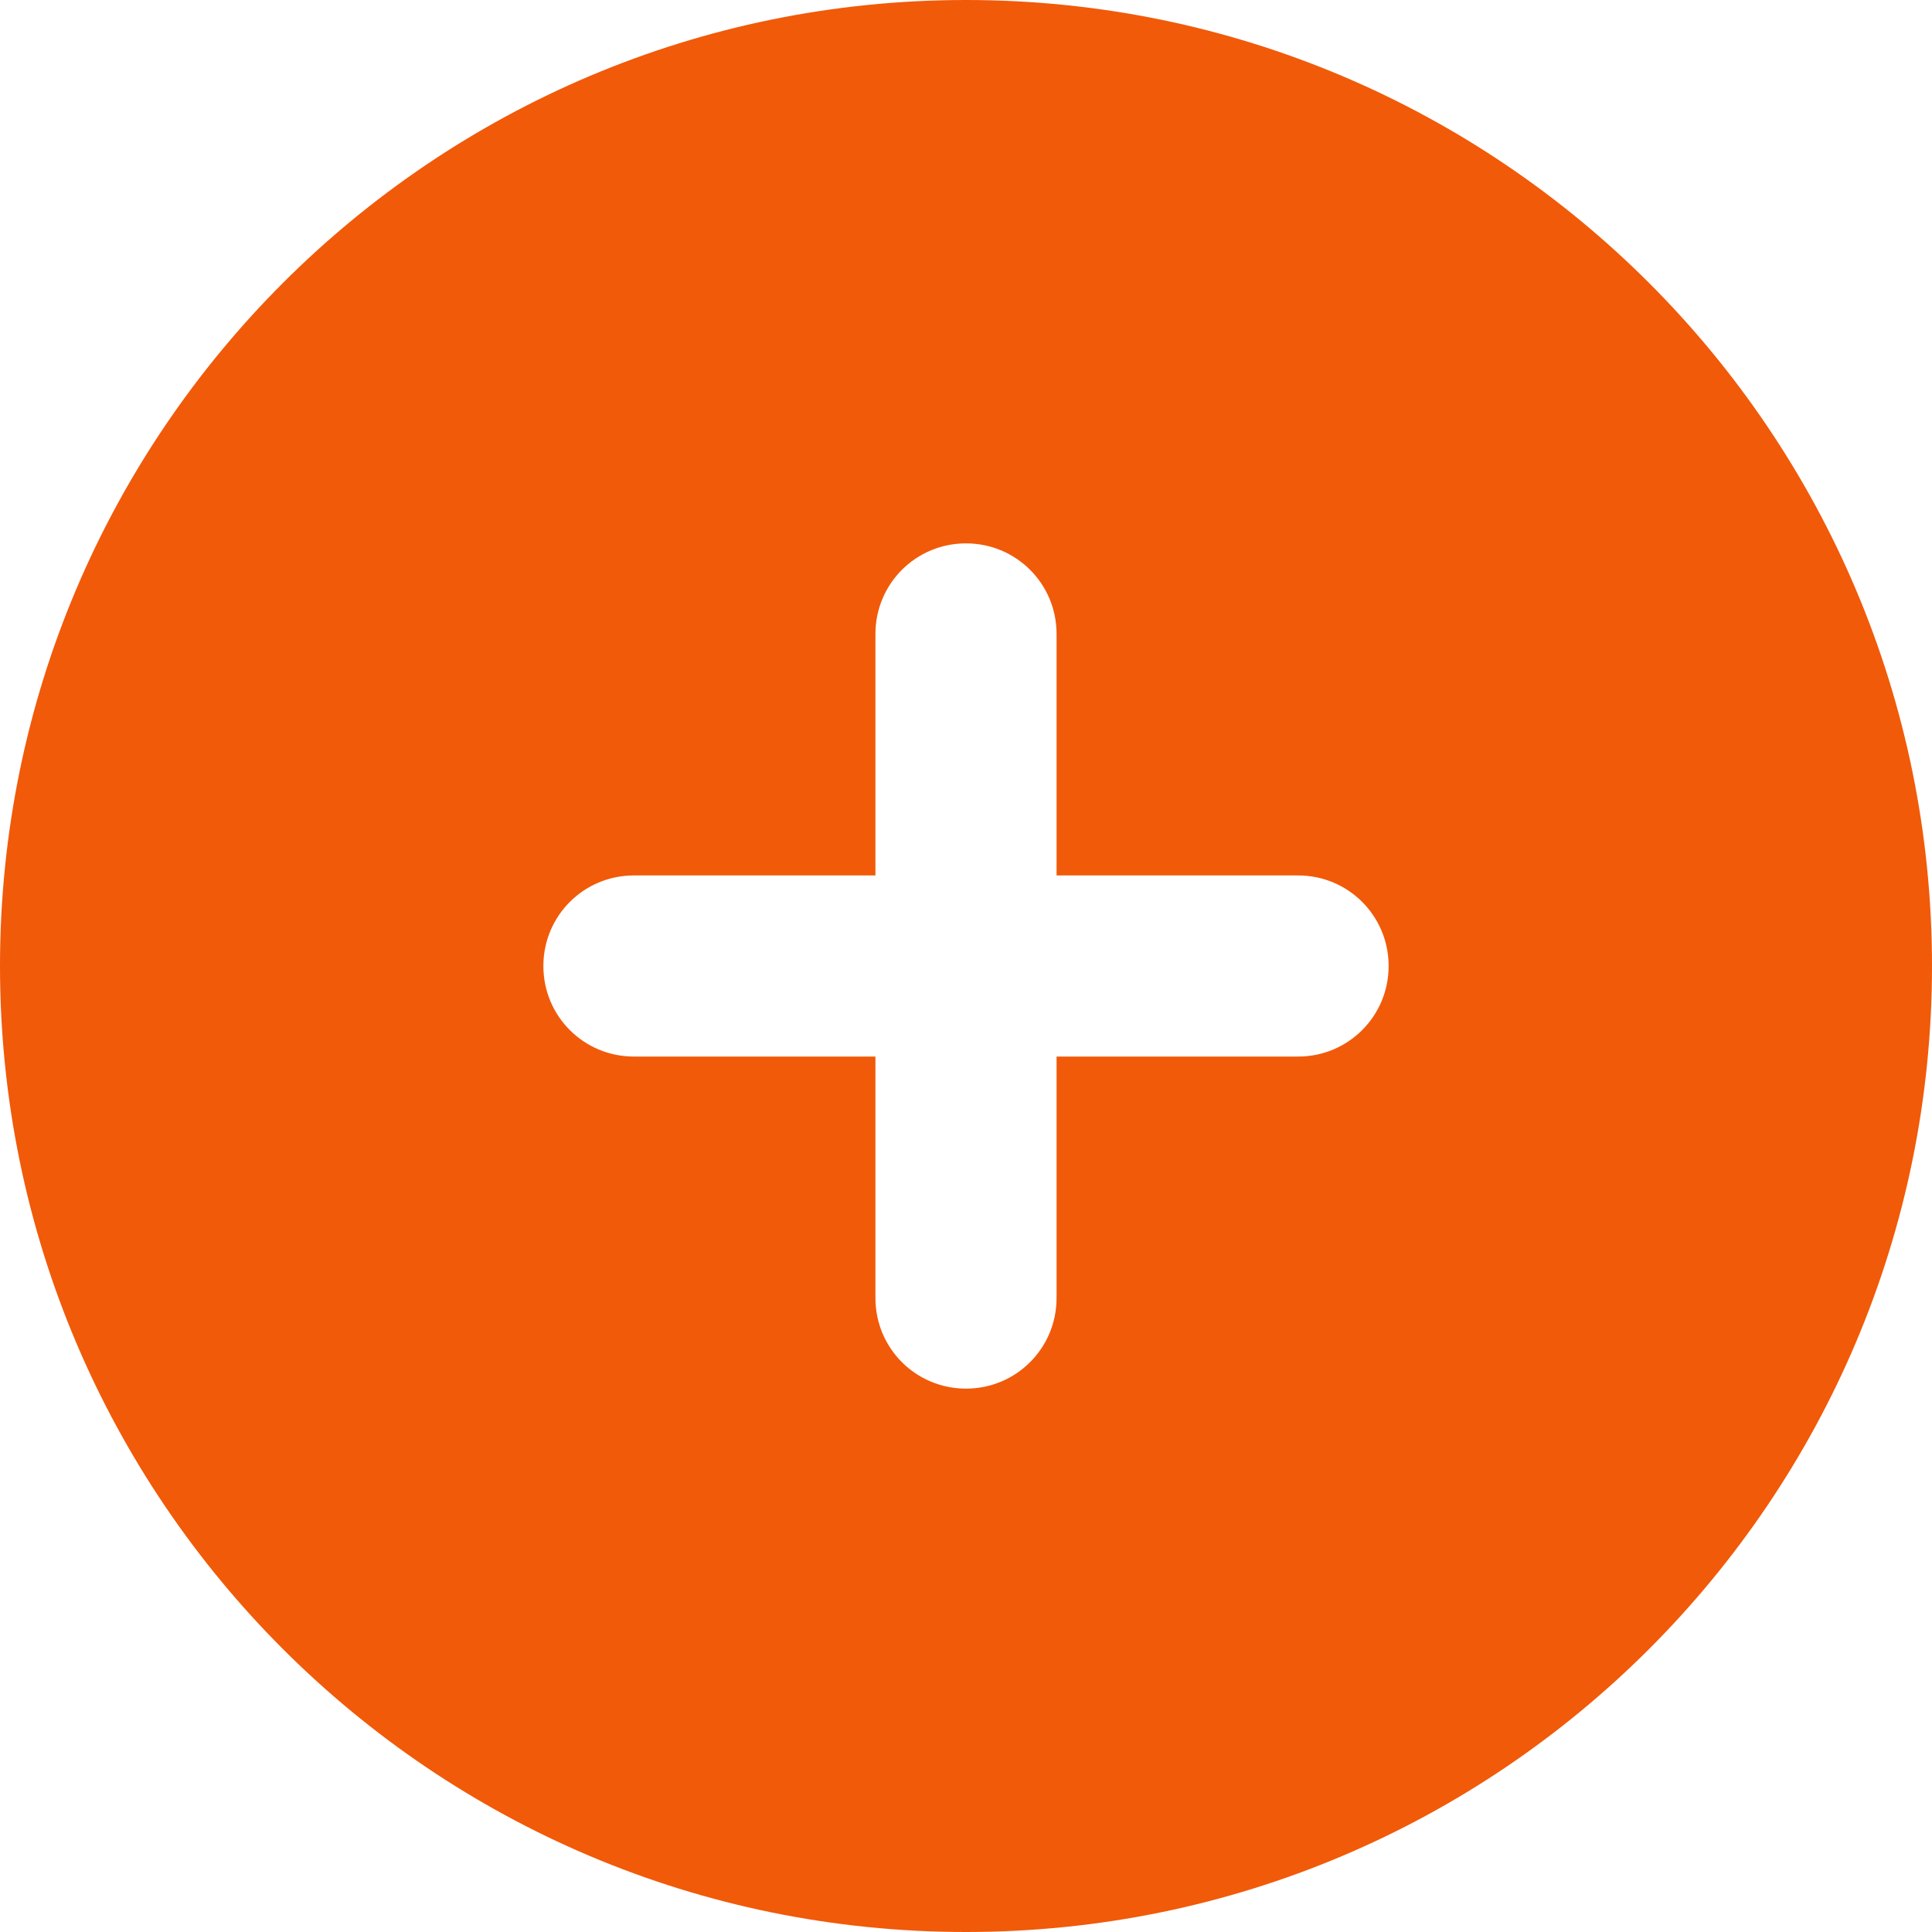
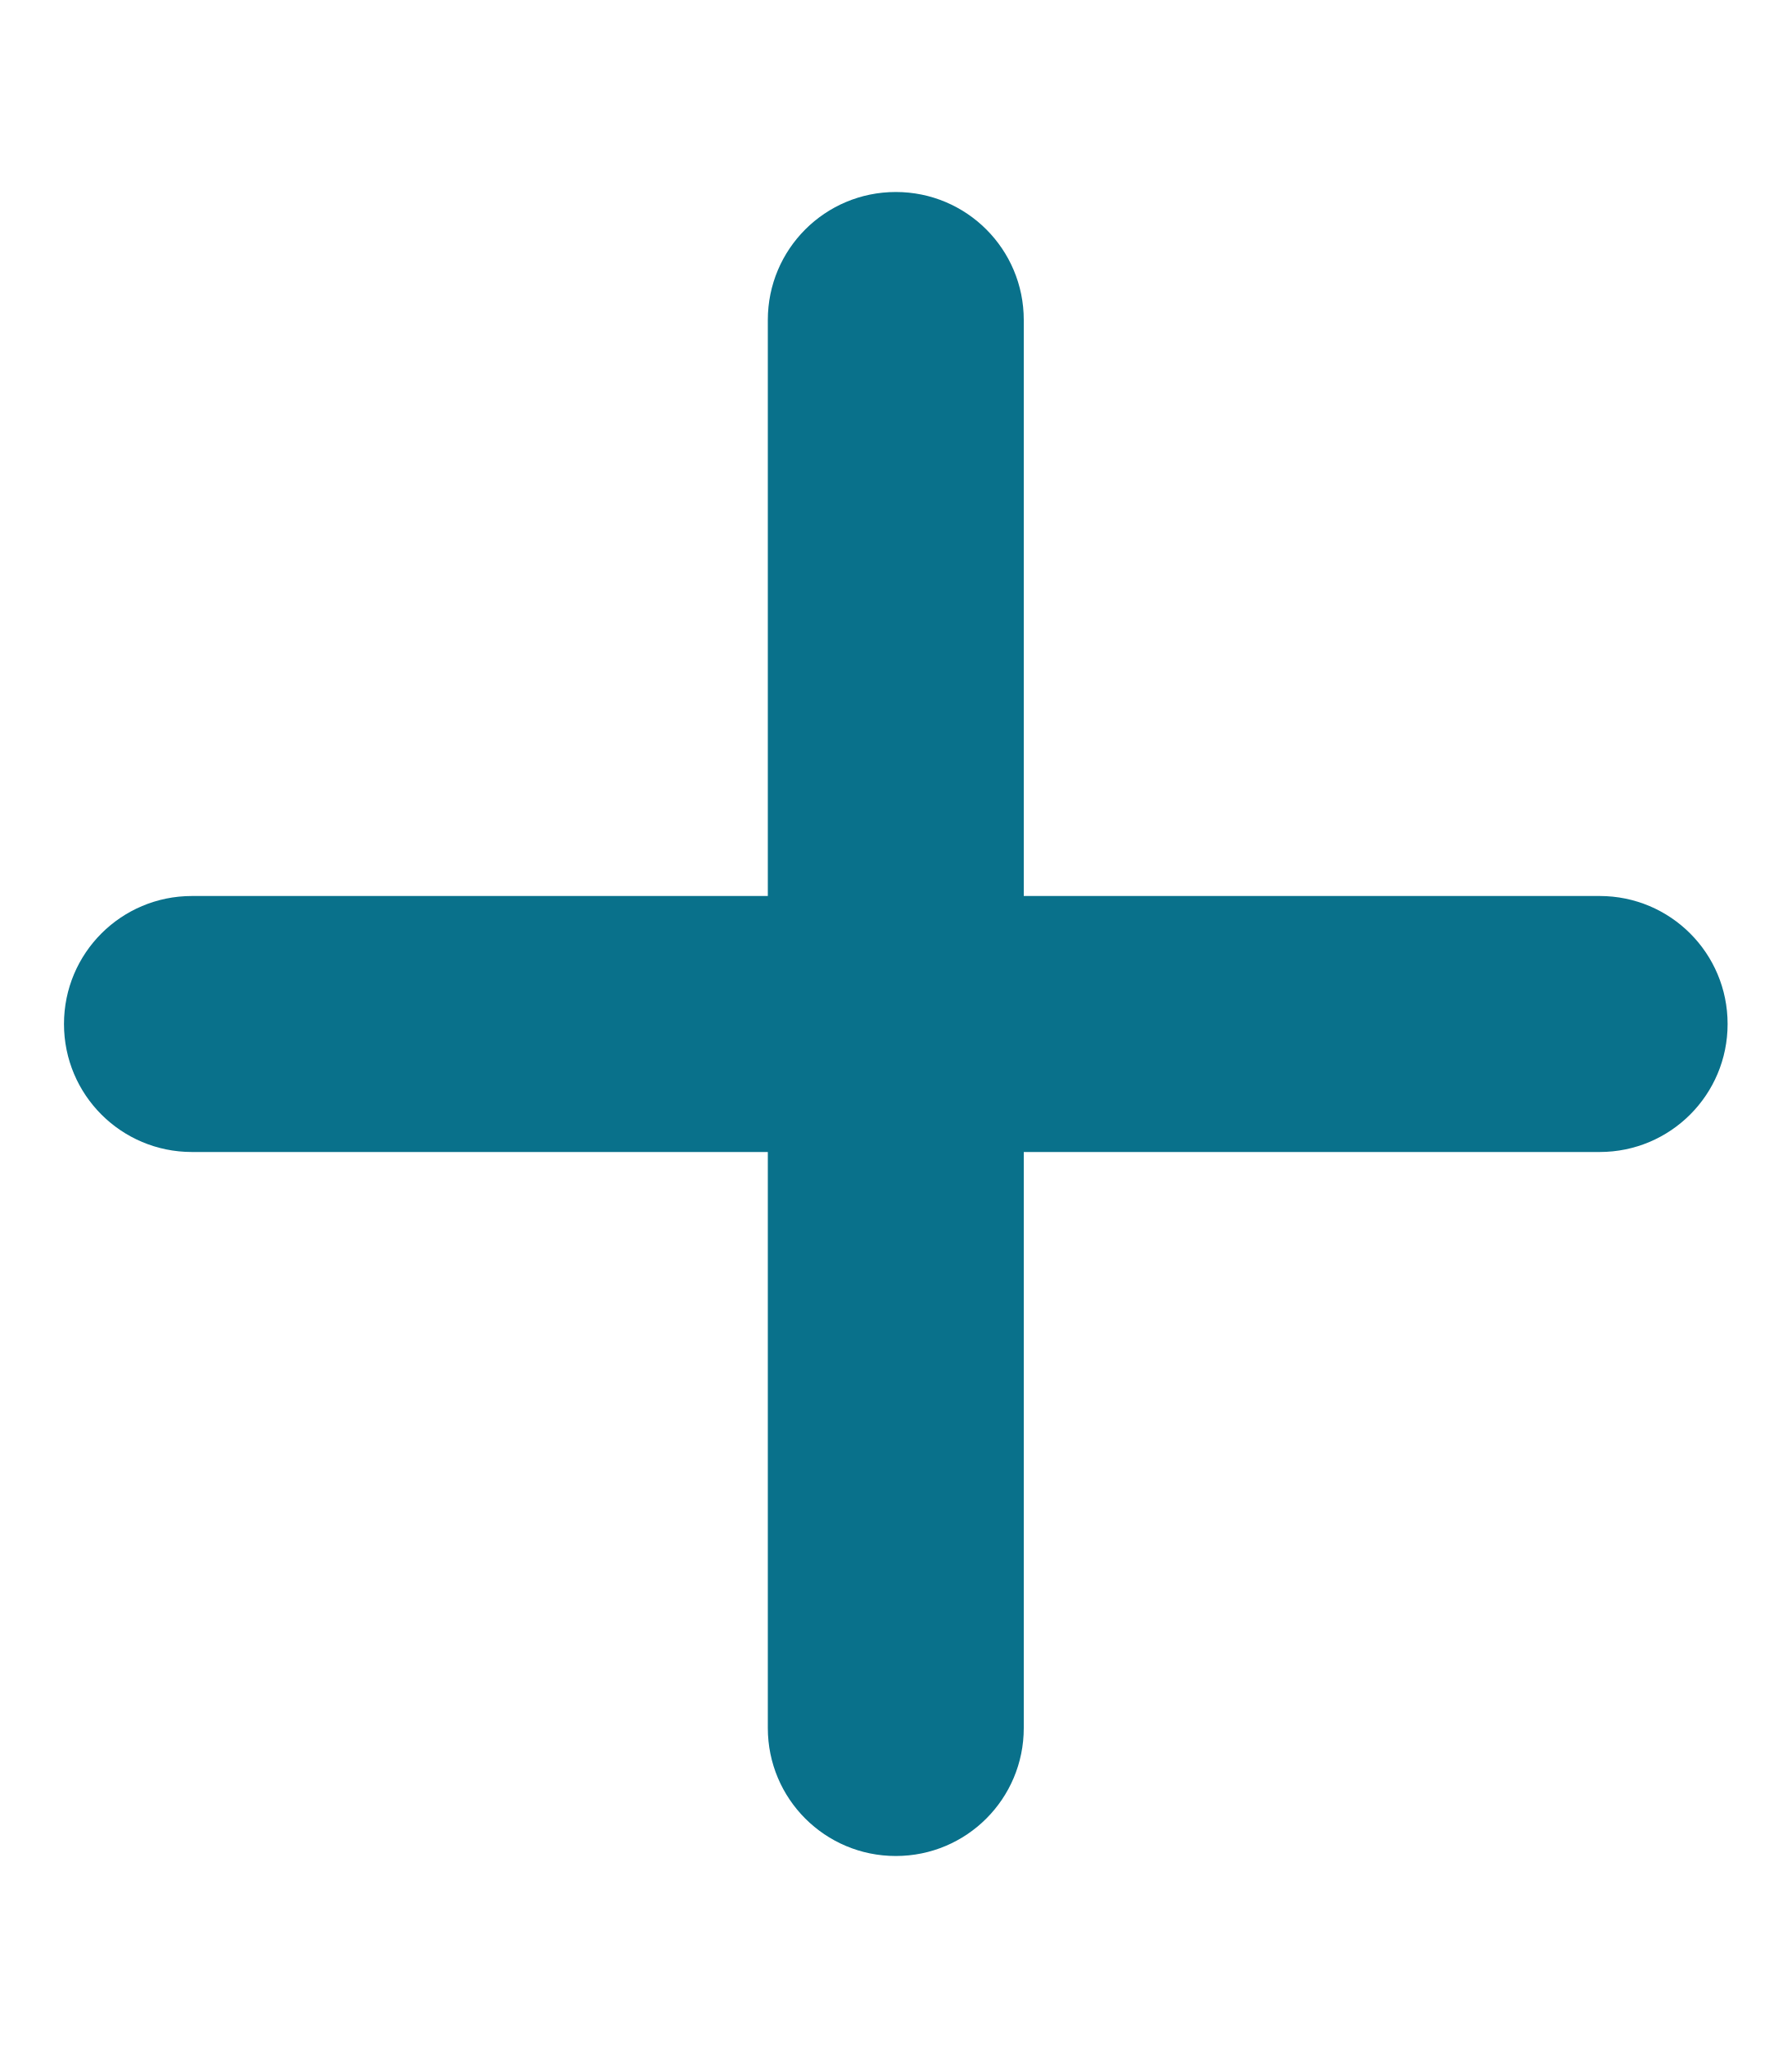
- <svg xmlns="http://www.w3.org/2000/svg" viewBox="0 0 512 512">
-   <path fill="#f15a09" d="M256 512A256 256 0 1 0 256 0a256 256 0 1 0 0 512zM232 344V280H168c-13.3 0-24-10.7-24-24s10.7-24 24-24h64V168c0-13.3 10.7-24 24-24s24 10.7 24 24v64h64c13.3 0 24 10.7 24 24s-10.7 24-24 24H280v64c0 13.3-10.7 24-24 24s-24-10.7-24-24z" />
+ <svg xmlns="http://www.w3.org/2000/svg" viewBox="0 0 448 512">
+   <path fill="#09718b" d="M256 80c0-17.7-14.3-32-32-32s-32 14.3-32 32V224H48c-17.7 0-32 14.3-32 32s14.3 32 32 32H192V432c0 17.7 14.3 32 32 32s32-14.3 32-32V288H400c17.7 0 32-14.3 32-32s-14.3-32-32-32H256V80z" />
</svg>
